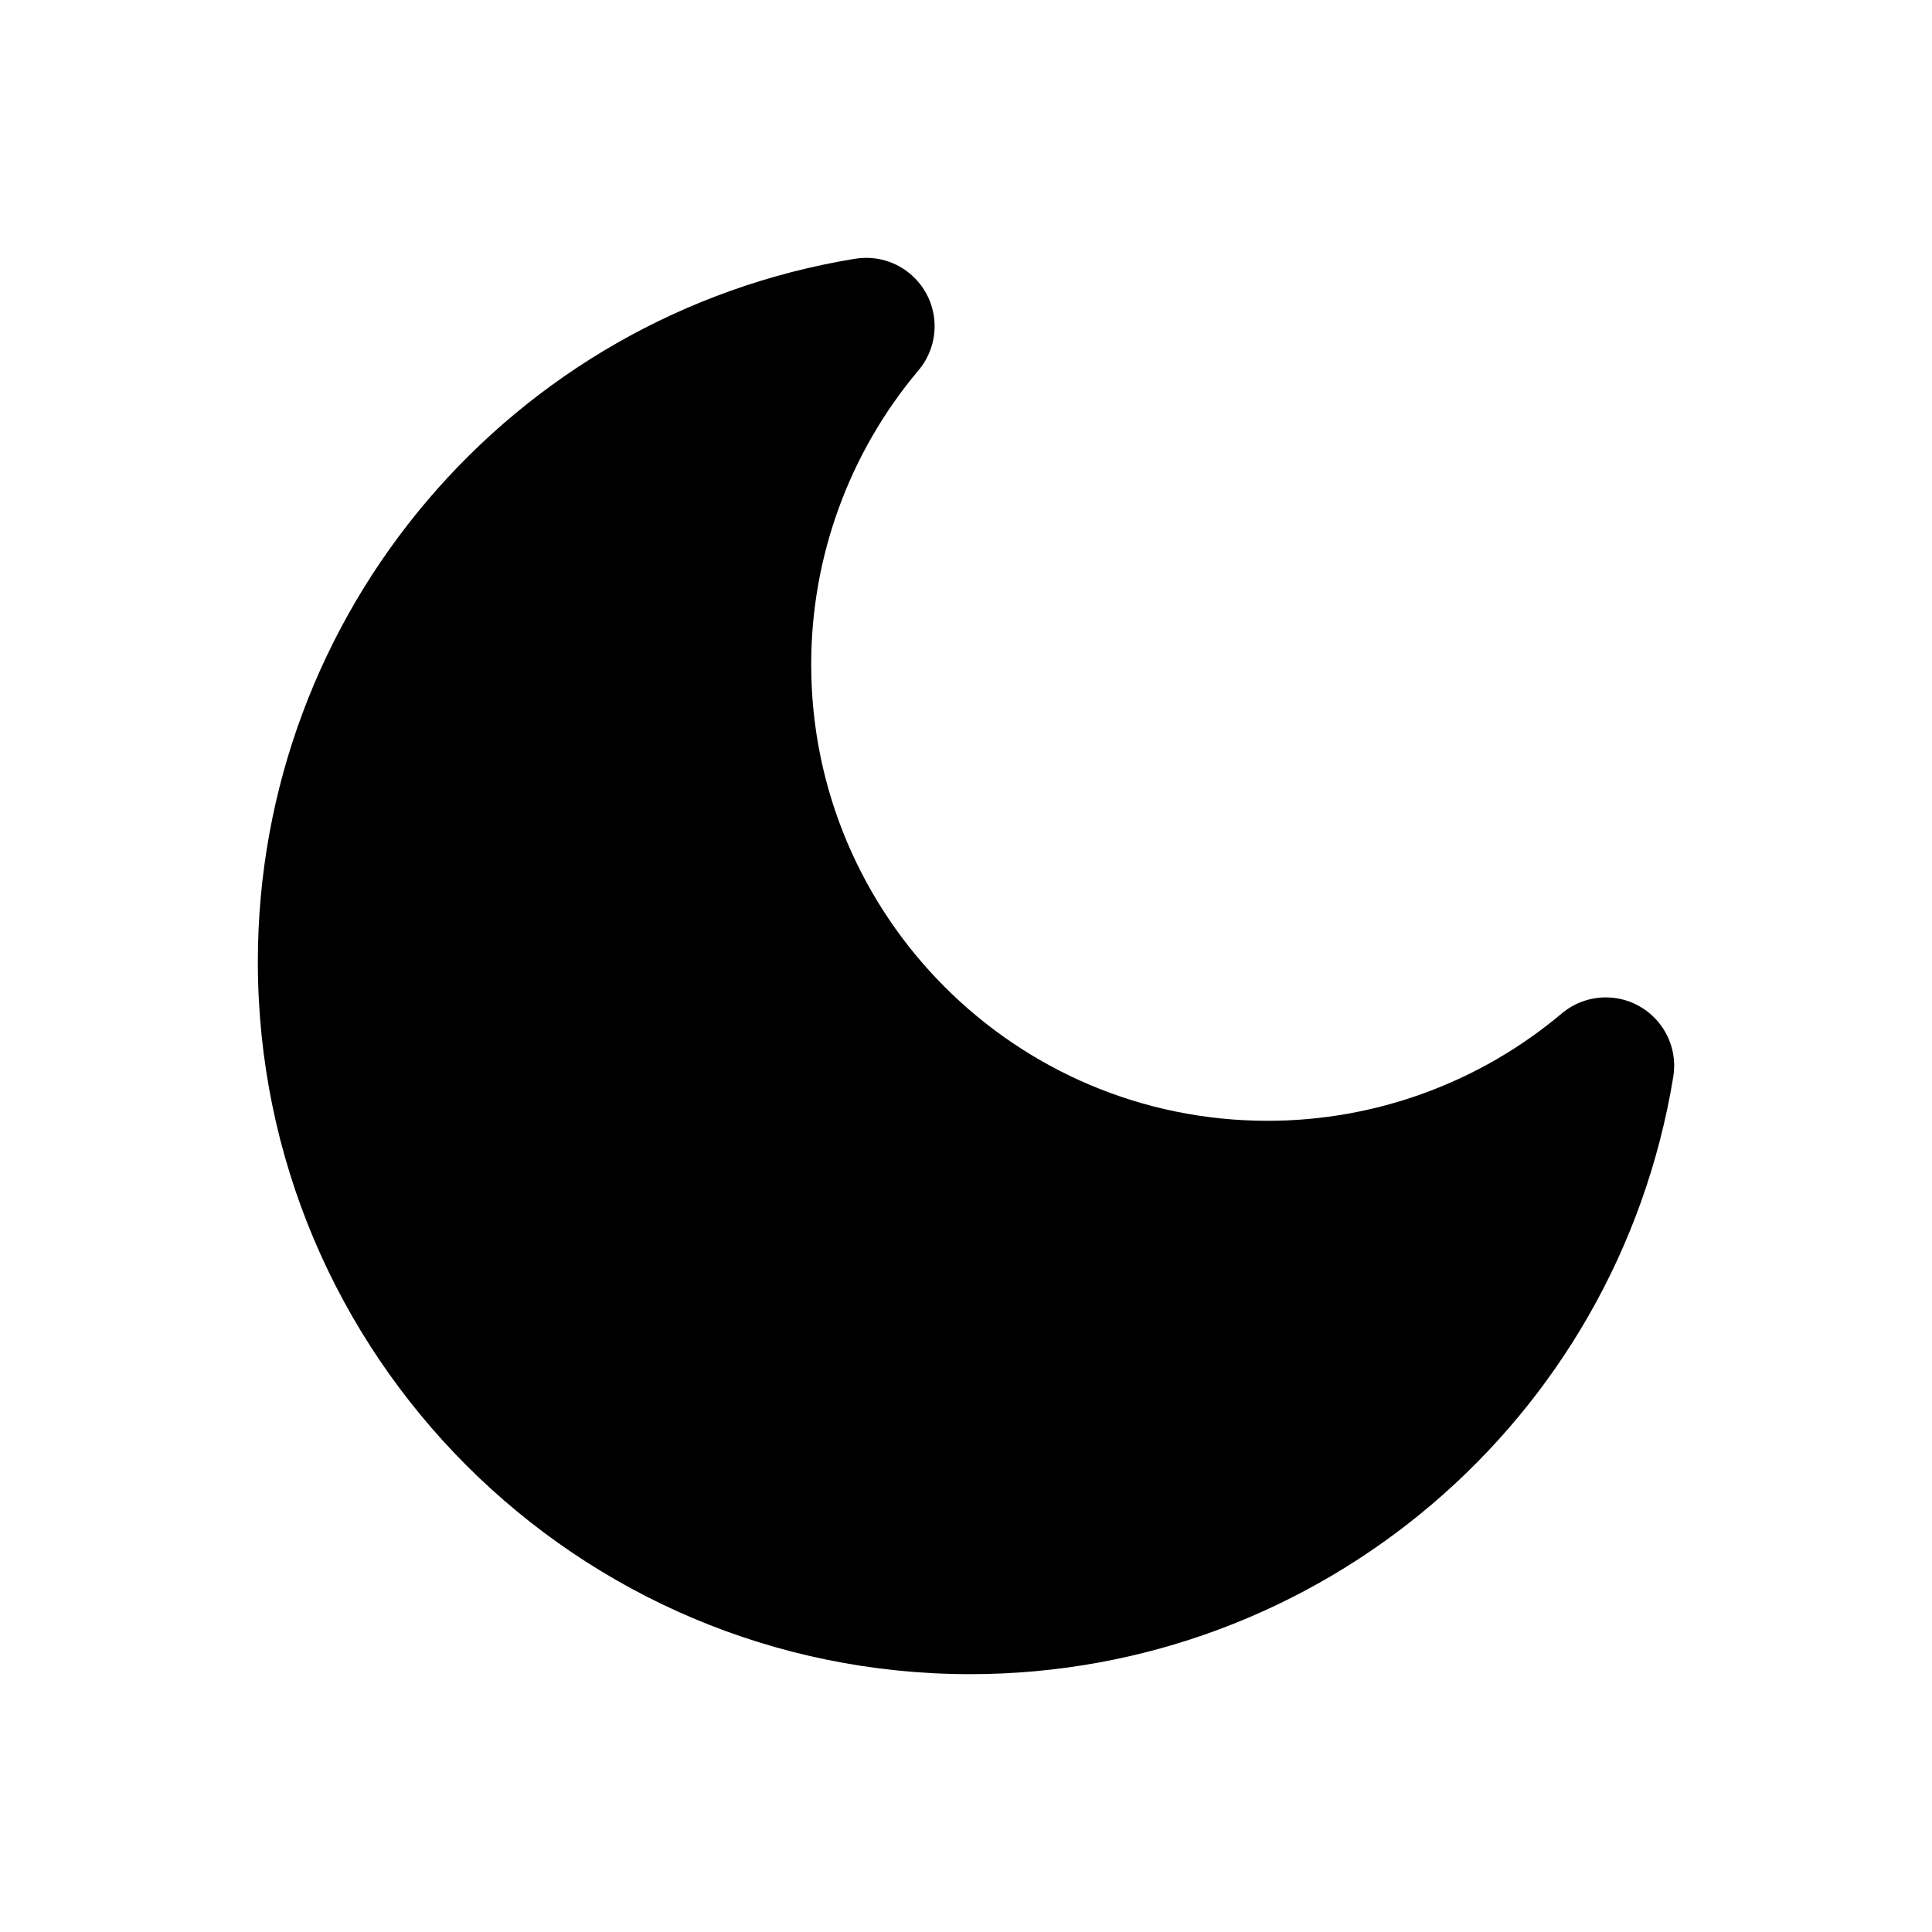
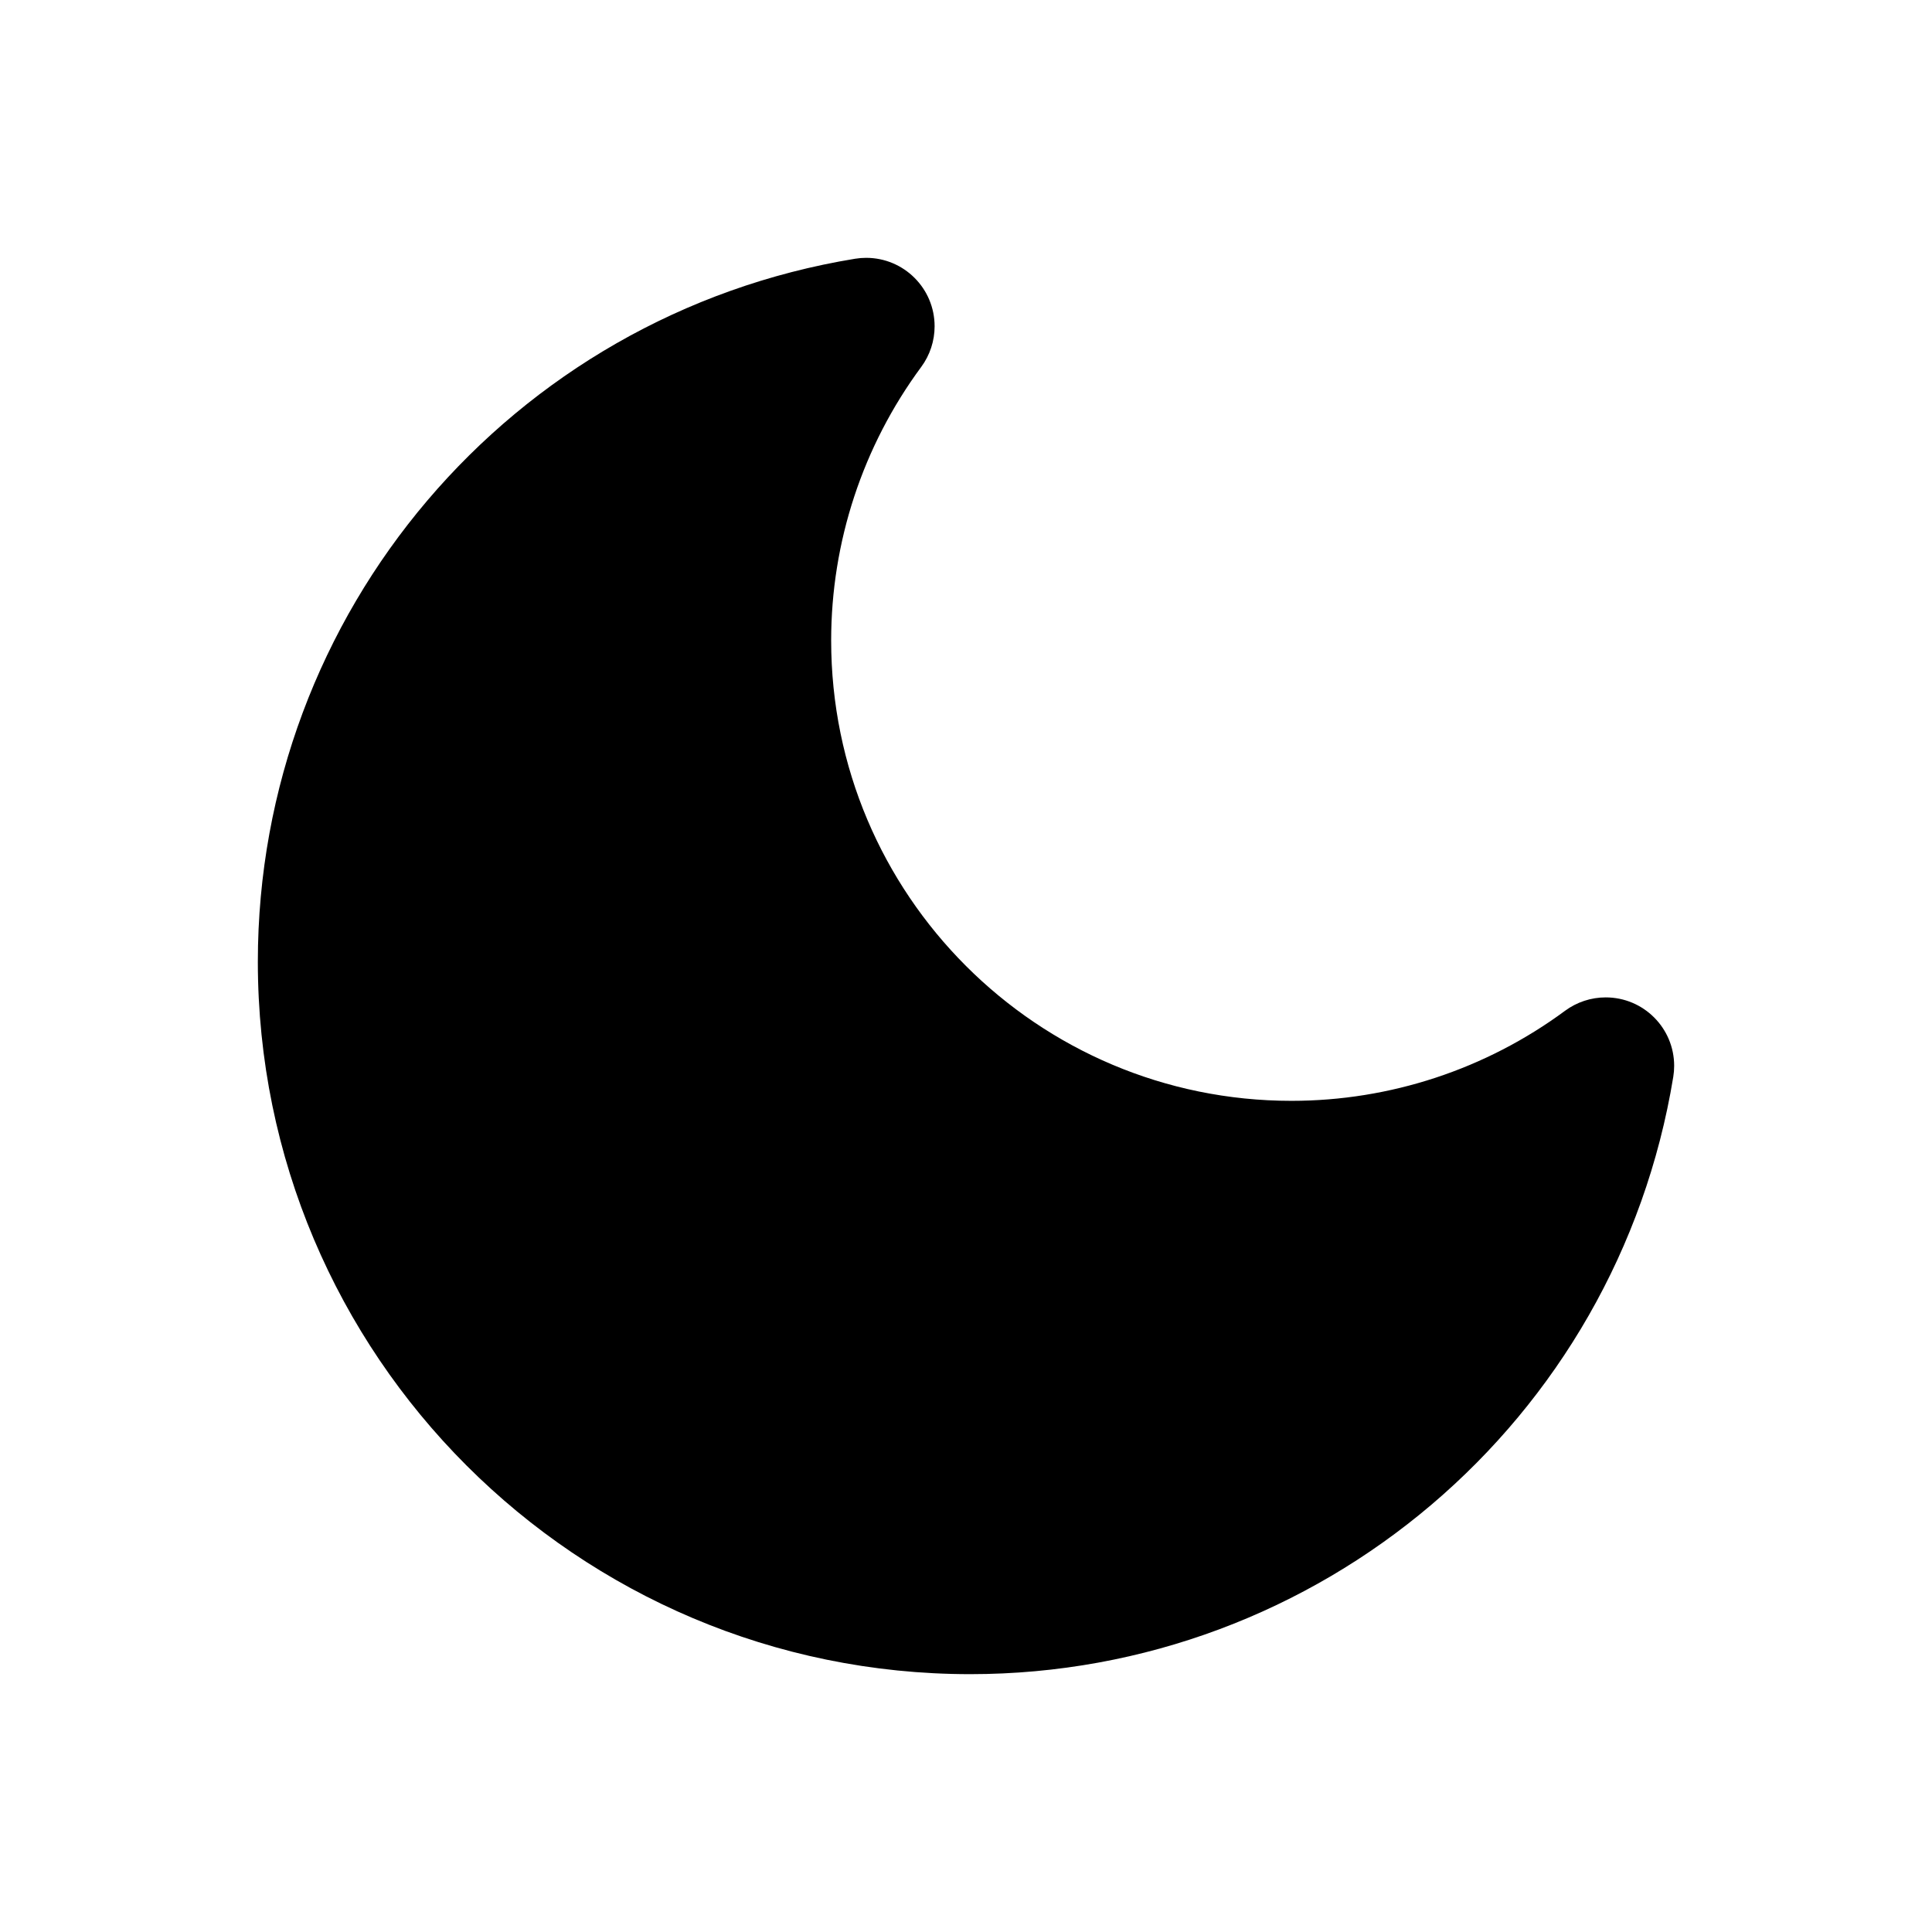
<svg xmlns="http://www.w3.org/2000/svg" viewBox="0 0 24 24" fill="currentColor" stroke="none" fill-rule="evenodd">
  <g data-part="body">
-     <path d="M10.623 3.214 A8.85 8.85 0 0 0 3.203 11.947 A8.85 8.85 0 0 0 12.053 20.797 A8.85 8.85 0 0 0 20.786 13.377 A0.85 0.85 0 0 0 20.797 13.24 A0.85 0.85 0 0 0 19.947 12.39 A0.85 0.85 0 0 0 19.4 12.59 A5.67 5.67 0 0 1 15.747 13.923 A5.67 5.67 0 0 1 10.077 8.253 A5.67 5.67 0 0 1 11.41 4.6 A0.85 0.85 0 0 0 11.61 4.053 A0.85 0.85 0 0 0 10.76 3.203 A0.85 0.85 0 0 0 10.623 3.214 Z" />
+     <path d="M10.623 3.214 A8.85 8.85 0 0 0 3.203 11.947 A8.85 8.85 0 0 0 12.053 20.797 A8.85 8.85 0 0 0 20.786 13.377 A0.85 0.85 0 0 0 20.797 13.24 A0.85 0.85 0 0 0 19.947 12.39 A0.85 0.85 0 0 0 19.442 12.556 A5.719 5.719 0 0 1 16.044 13.675 A5.719 5.719 0 0 1 10.325 7.956 A5.719 5.719 0 0 1 11.444 4.558 A0.85 0.85 0 0 0 11.61 4.053 A0.85 0.85 0 0 0 10.76 3.203 A0.85 0.85 0 0 0 10.623 3.214 Z" />
  </g>
</svg>
